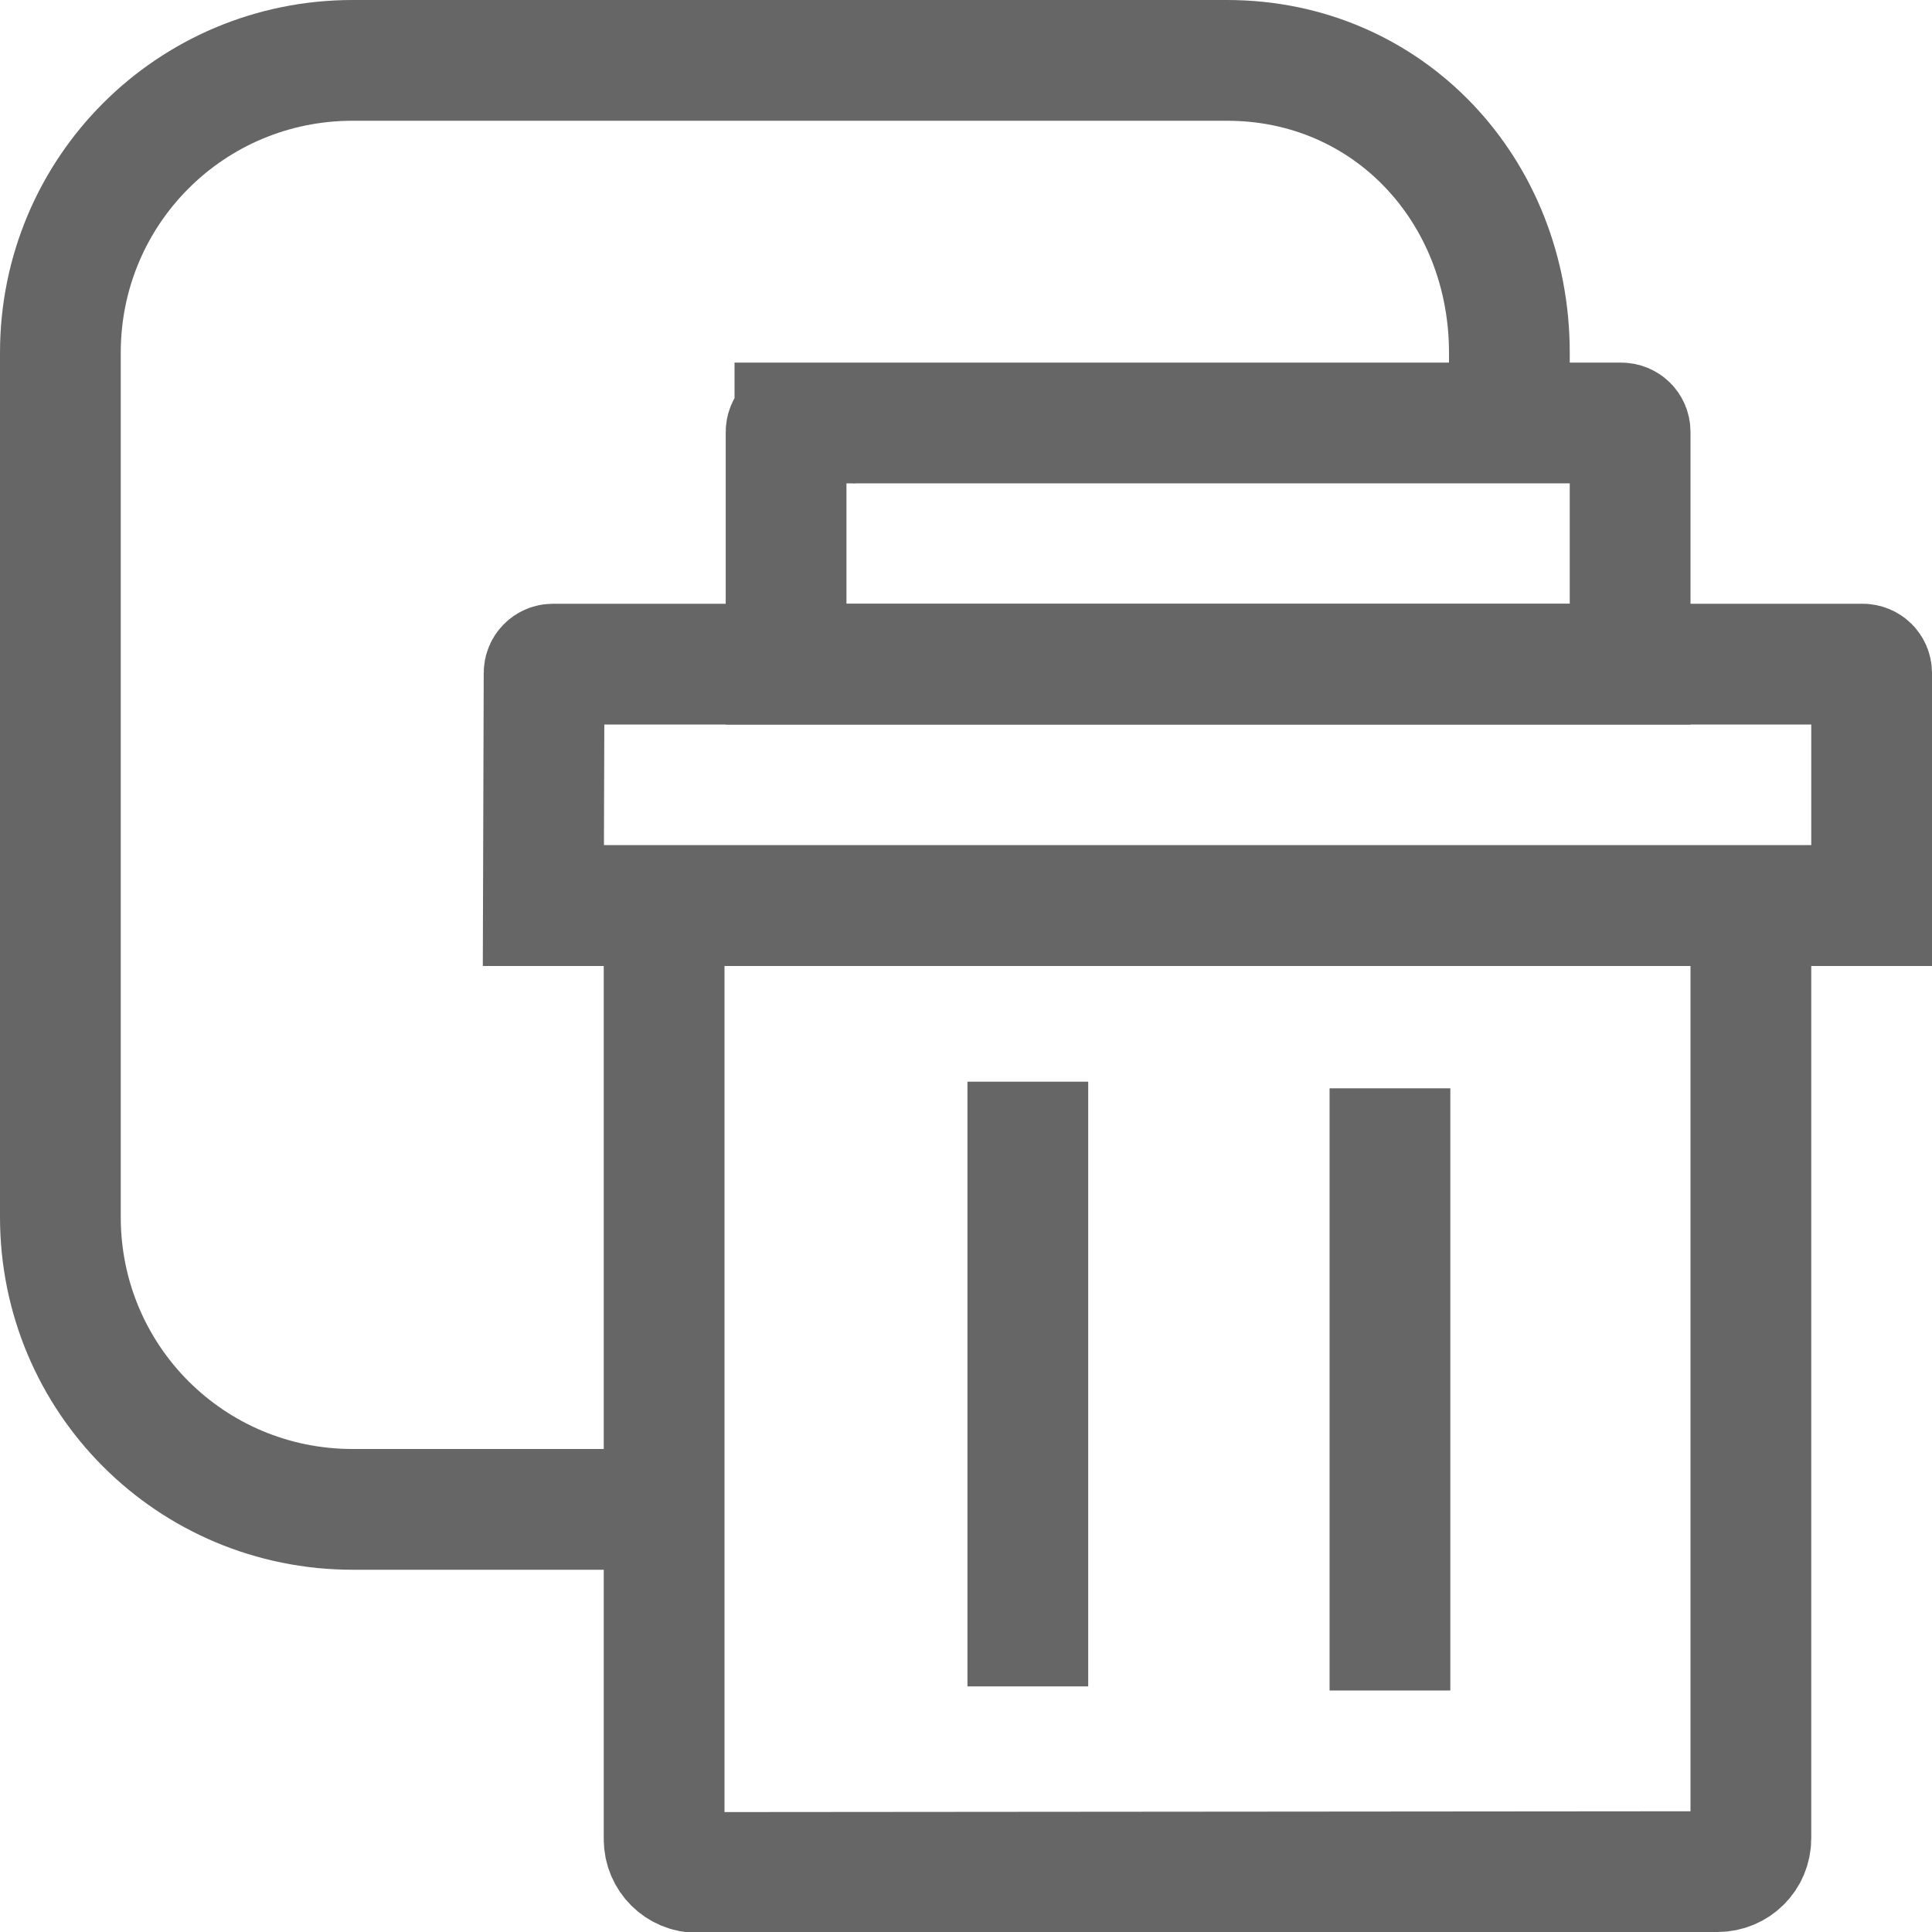
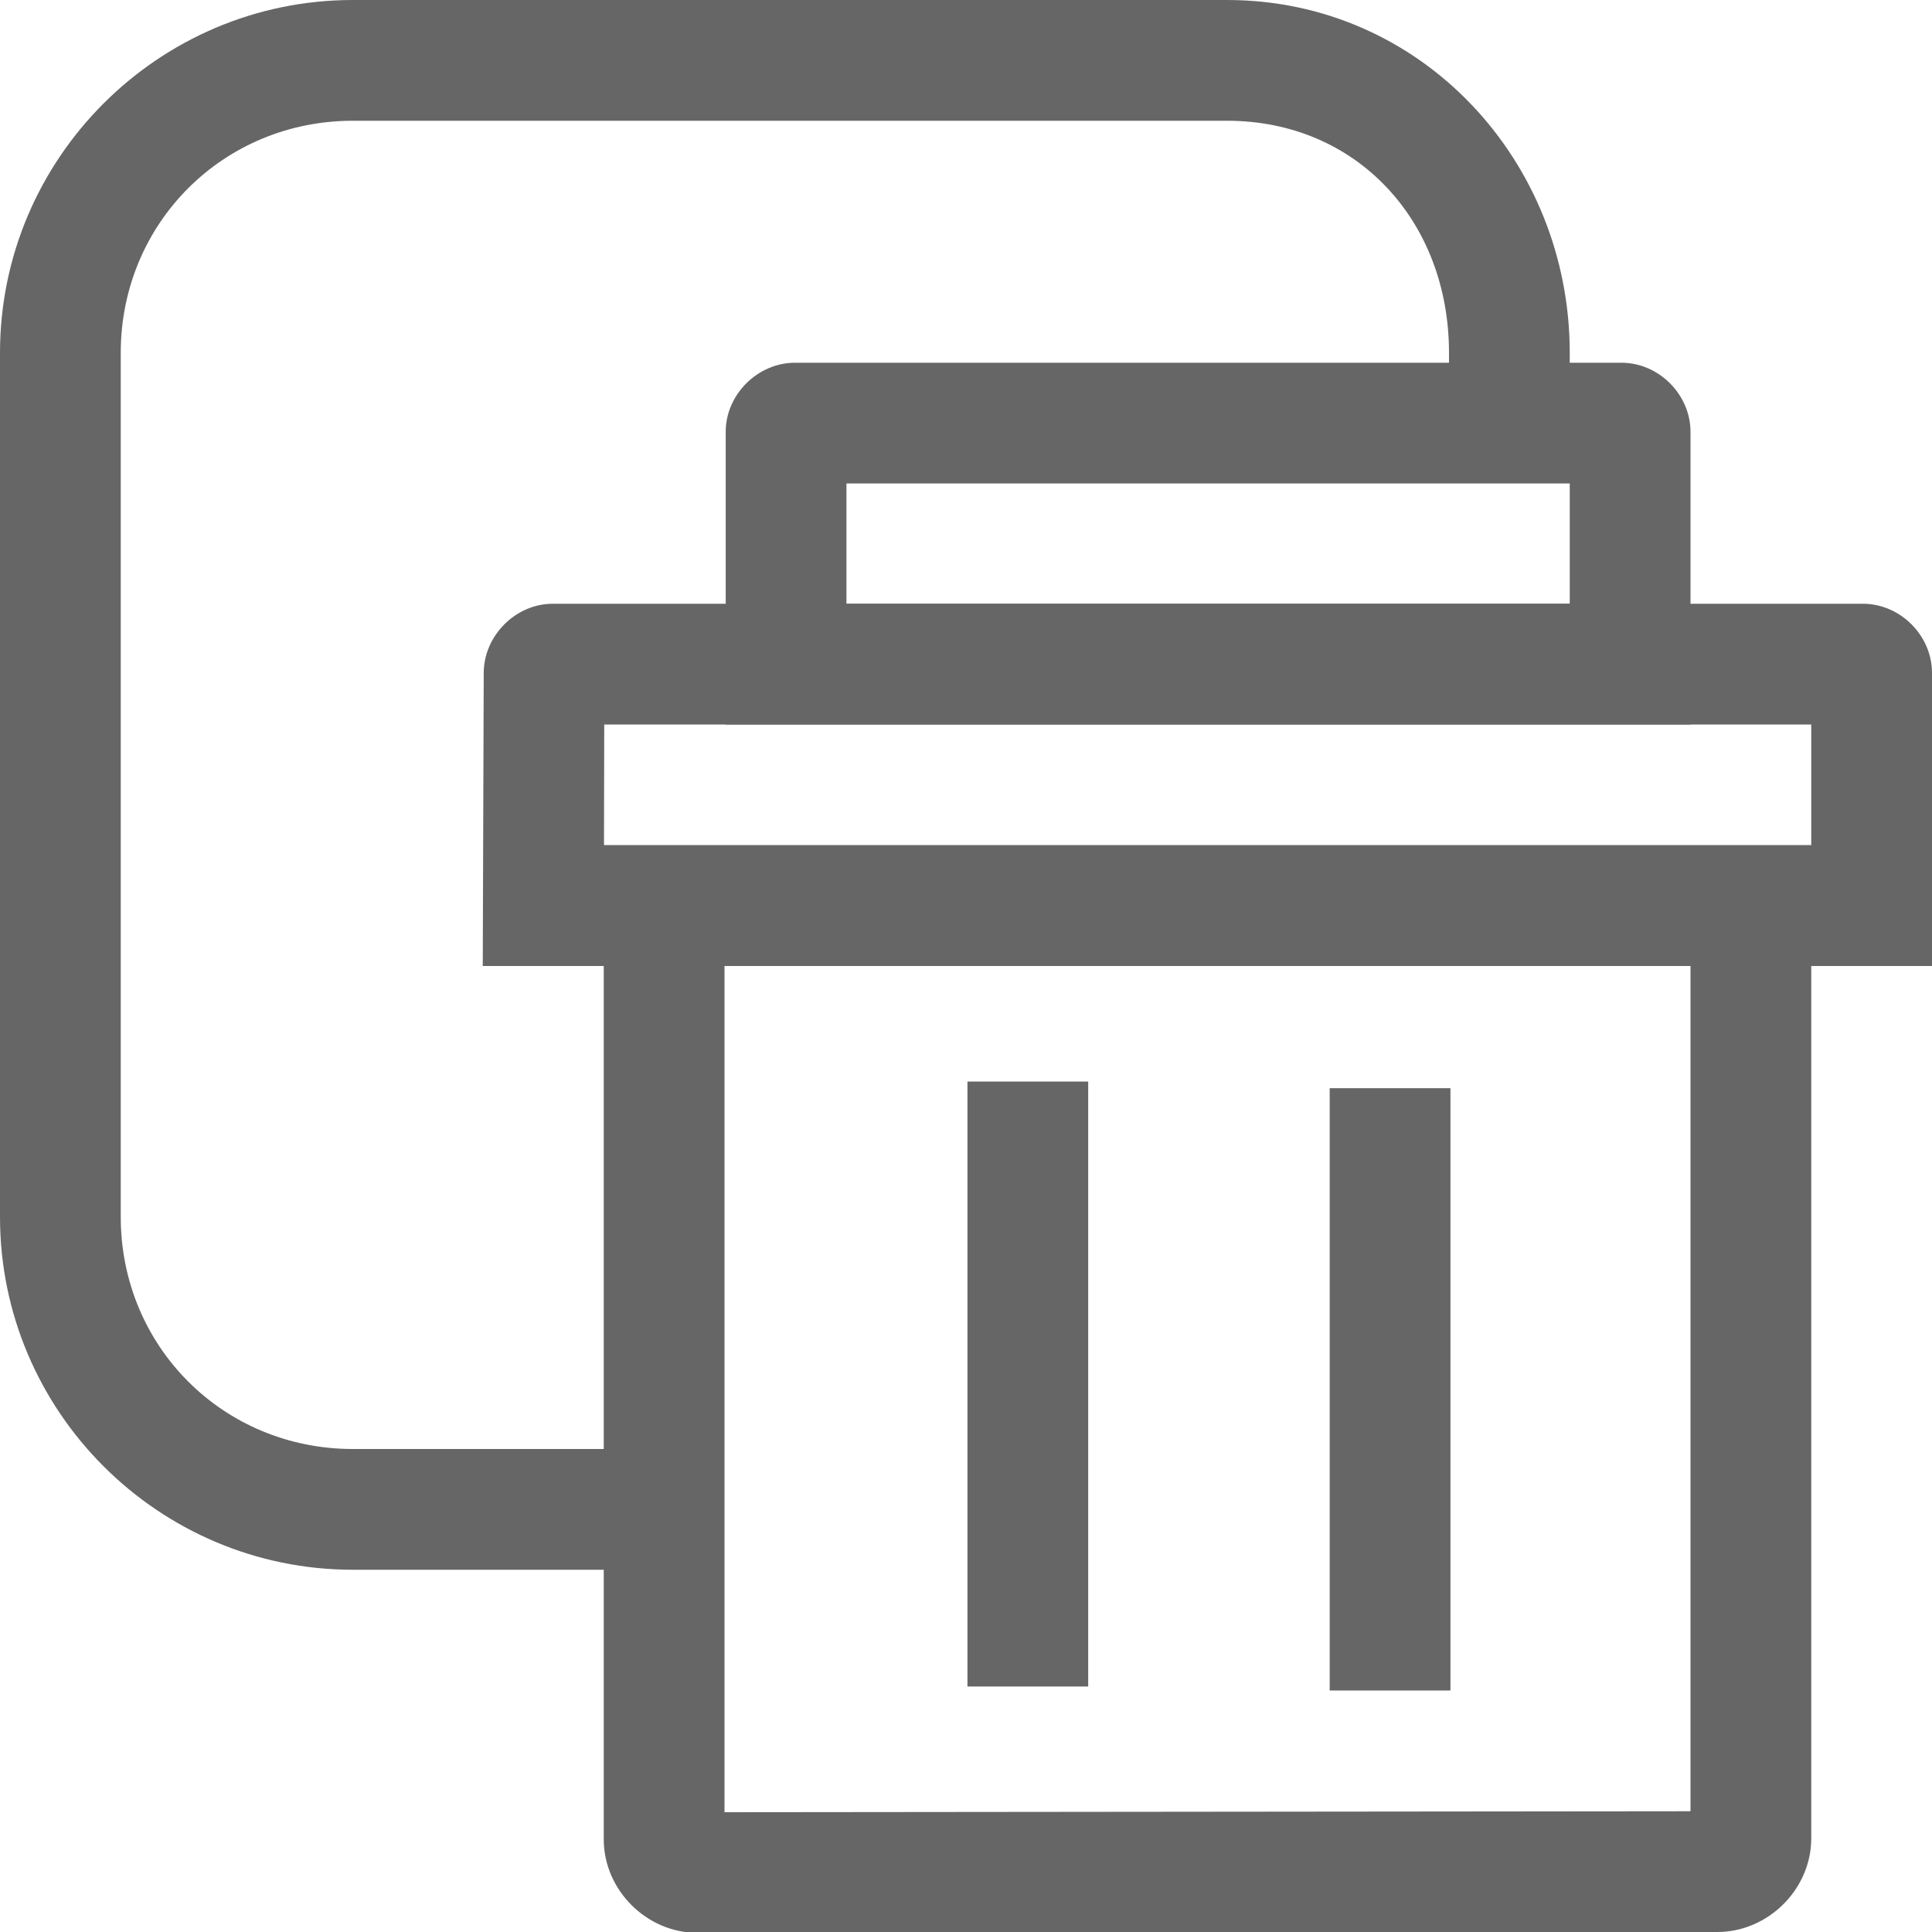
<svg xmlns="http://www.w3.org/2000/svg" id="svg6" version="1.1" width="16" height="16">
  <defs id="defs10">
    </defs>
  <g id="layer1" style="display:none">
    <rect style="fill:none;stroke:#666666;stroke-width:2;stroke-miterlimit:4;stroke-dasharray:none;stroke-opacity:1" id="rect4537" width="13" height="13" x="1" y="1" ry="2.421" />
  </g>
-   <path style="display:inline;fill:none;stroke:#666666;stroke-width:1;stroke-miterlimit:4;stroke-dasharray:none;stroke-opacity:1" d="M 5.561,12.5 H 2.921 C 1.58,12.5 0.5,11.42 0.5,10.079 l 0,-7.158 C 0.5,1.58 1.58,0.5 2.921,0.5 H 10.161 C 11.503,0.5 12.5,1.58 12.5,2.921 V 3.5" id="rect4537-3" />
-   <path style="fill:none;stroke:#666666;stroke-width:1;stroke-miterlimit:4;stroke-dasharray:none;stroke-opacity:1" d="m 5.5,7.5 v 7.732 c 0,0.153 0.124,0.276 0.277,0.275 L 14.223,15.5 C 14.376,15.5 14.5,15.378 14.5,15.225 V 7.5 Z" id="rect4571" />
-   <path style="fill:none;stroke:#666666;stroke-width:1;stroke-miterlimit:4;stroke-dasharray:none;stroke-opacity:1" d="M 4.579,5.5 H 15.427 C 15.467,5.5 15.5,5.533 15.5,5.573 V 7.5 h -11 l 0.006,-1.927 C 4.506,5.533 4.538,5.5 4.579,5.5 Z" id="rect4573" />
-   <path style="fill:none;stroke:#666666;stroke-width:1;stroke-miterlimit:4;stroke-dasharray:none;stroke-opacity:1" d="M 6.583,3.503 H 13.427 c 0.041,0 0.073,0.033 0.073,0.073 V 5.5 H 6.51 V 3.577 c 0,-0.041 0.033,-0.073 0.073,-0.073 z" id="rect4575" />
-   <path style="fill:none;stroke:#666666;stroke-width:1px;stroke-linecap:butt;stroke-linejoin:miter;stroke-opacity:1" d="M 8.512,8.958 V 13.966" id="path4583" />
-   <path style="fill:none;stroke:#666666;stroke-width:1px;stroke-linecap:butt;stroke-linejoin:miter;stroke-opacity:1" d="M 11.511,9.013 V 14" id="path4585" />
+   <path style="color:#000000;font-style:normal;font-variant:normal;font-weight:normal;font-stretch:normal;font-size:medium;line-height:normal;font-family:sans-serif;font-variant-ligatures:normal;font-variant-position:normal;font-variant-caps:normal;font-variant-numeric:normal;font-variant-alternates:normal;font-feature-settings:normal;text-indent:0;text-align:start;text-decoration:none;text-decoration-line:none;text-decoration-style:solid;text-decoration-color:#000000;letter-spacing:normal;word-spacing:normal;text-transform:none;writing-mode:lr-tb;direction:ltr;text-orientation:mixed;dominant-baseline:auto;baseline-shift:baseline;text-anchor:start;white-space:normal;shape-padding:0;clip-rule:nonzero;display:inline;overflow:visible;visibility:visible;opacity:1;isolation:auto;mix-blend-mode:normal;color-interpolation:sRGB;color-interpolation-filters:linearRGB;solid-color:#000000;solid-opacity:1;vector-effect:none;fill:#666666;fill-opacity:1;fill-rule:nonzero;stroke:none;stroke-width:1;stroke-linecap:butt;stroke-linejoin:miter;stroke-miterlimit:4;stroke-dasharray:none;stroke-dashoffset:0;stroke-opacity:1;color-rendering:auto;image-rendering:auto;shape-rendering:auto;text-rendering:auto;enable-background:accumulate" d="M 2.922,0 C 1.312,0 0,1.312 0,2.922 v 7.156 C 0,11.688 1.312,13 2.922,13 H 5.561 V 12 H 2.922 C 1.849,12 1,11.151 1,10.078 V 2.922 C 1,1.849 1.849,1 2.922,1 h 7.24 C 11.235,1 12,1.829 12,2.922 V 3.5 h 1 V 2.922 C 13,1.333 11.772,0 10.162,0 Z" id="rect4537-3" />
+   <path style="color:#000000;font-style:normal;font-variant:normal;font-weight:normal;font-stretch:normal;font-size:medium;line-height:normal;font-family:sans-serif;font-variant-ligatures:normal;font-variant-position:normal;font-variant-caps:normal;font-variant-numeric:normal;font-variant-alternates:normal;font-feature-settings:normal;text-indent:0;text-align:start;text-decoration:none;text-decoration-line:none;text-decoration-style:solid;text-decoration-color:#000000;letter-spacing:normal;word-spacing:normal;text-transform:none;writing-mode:lr-tb;direction:ltr;text-orientation:mixed;dominant-baseline:auto;baseline-shift:baseline;text-anchor:start;white-space:normal;shape-padding:0;clip-rule:nonzero;display:inline;overflow:visible;visibility:visible;opacity:1;isolation:auto;mix-blend-mode:normal;color-interpolation:sRGB;color-interpolation-filters:linearRGB;solid-color:#000000;solid-opacity:1;vector-effect:none;fill:#666666;fill-opacity:1;fill-rule:nonzero;stroke:none;stroke-width:1;stroke-linecap:butt;stroke-linejoin:miter;stroke-miterlimit:4;stroke-dasharray:none;stroke-dashoffset:0;stroke-opacity:1;color-rendering:auto;image-rendering:auto;shape-rendering:auto;text-rendering:auto;enable-background:accumulate" d="m 5,7 v 0.5 7.732 c 0,0.423 0.358,0.776 0.777,0.775 L 14.223,16 C 14.641,16 15,15.647 15,15.225 V 7 Z m 1,1 h 8 v 7 l -8,0.008 z" id="rect4571" />
+   <path style="color:#000000;font-style:normal;font-variant:normal;font-weight:normal;font-stretch:normal;font-size:medium;line-height:normal;font-family:sans-serif;font-variant-ligatures:normal;font-variant-position:normal;font-variant-caps:normal;font-variant-numeric:normal;font-variant-alternates:normal;font-feature-settings:normal;text-indent:0;text-align:start;text-decoration:none;text-decoration-line:none;text-decoration-style:solid;text-decoration-color:#000000;letter-spacing:normal;word-spacing:normal;text-transform:none;writing-mode:lr-tb;direction:ltr;text-orientation:mixed;dominant-baseline:auto;baseline-shift:baseline;text-anchor:start;white-space:normal;shape-padding:0;clip-rule:nonzero;display:inline;overflow:visible;visibility:visible;opacity:1;isolation:auto;mix-blend-mode:normal;color-interpolation:sRGB;color-interpolation-filters:linearRGB;solid-color:#000000;solid-opacity:1;vector-effect:none;fill:#666666;fill-opacity:1;fill-rule:nonzero;stroke:none;stroke-width:1;stroke-linecap:butt;stroke-linejoin:miter;stroke-miterlimit:4;stroke-dasharray:none;stroke-dashoffset:0;stroke-opacity:1;color-rendering:auto;image-rendering:auto;shape-rendering:auto;text-rendering:auto;enable-background:accumulate" d="M 4.578,5 C 4.269,5 4.007,5.265 4.006,5.572 L 3.998,8 H 16 V 5.572 C 16,5.263 15.737,5 15.428,5 Z M 5.004,6 H 15 V 7 H 5.002 Z" id="rect4573" />
+   <path style="color:#000000;font-style:normal;font-variant:normal;font-weight:normal;font-stretch:normal;font-size:medium;line-height:normal;font-family:sans-serif;font-variant-ligatures:normal;font-variant-position:normal;font-variant-caps:normal;font-variant-numeric:normal;font-variant-alternates:normal;font-feature-settings:normal;text-indent:0;text-align:start;text-decoration:none;text-decoration-line:none;text-decoration-style:solid;text-decoration-color:#000000;letter-spacing:normal;word-spacing:normal;text-transform:none;writing-mode:lr-tb;direction:ltr;text-orientation:mixed;dominant-baseline:auto;baseline-shift:baseline;text-anchor:start;white-space:normal;shape-padding:0;clip-rule:nonzero;display:inline;overflow:visible;visibility:visible;opacity:1;isolation:auto;mix-blend-mode:normal;color-interpolation:sRGB;color-interpolation-filters:linearRGB;solid-color:#000000;solid-opacity:1;vector-effect:none;fill:#666666;fill-opacity:1;fill-rule:nonzero;stroke:none;stroke-width:1;stroke-linecap:butt;stroke-linejoin:miter;stroke-miterlimit:4;stroke-dasharray:none;stroke-dashoffset:0;stroke-opacity:1;color-rendering:auto;image-rendering:auto;shape-rendering:auto;text-rendering:auto;enable-background:accumulate" d="M 6.584,3.004 C 6.275,3.004 6.01,3.267 6.01,3.576 V 6 H 14 V 3.576 C 14,3.267 13.737,3.004 13.428,3.004 Z m 0.426,1 H 13 V 5 H 7.01 Z" id="rect4575" />
+   <path style="color:#000000;font-style:normal;font-variant:normal;font-weight:normal;font-stretch:normal;font-size:medium;line-height:normal;font-family:sans-serif;font-variant-ligatures:normal;font-variant-position:normal;font-variant-caps:normal;font-variant-numeric:normal;font-variant-alternates:normal;font-feature-settings:normal;text-indent:0;text-align:start;text-decoration:none;text-decoration-line:none;text-decoration-style:solid;text-decoration-color:#000000;letter-spacing:normal;word-spacing:normal;text-transform:none;writing-mode:lr-tb;direction:ltr;text-orientation:mixed;dominant-baseline:auto;baseline-shift:baseline;text-anchor:start;white-space:normal;shape-padding:0;clip-rule:nonzero;display:inline;overflow:visible;visibility:visible;opacity:1;isolation:auto;mix-blend-mode:normal;color-interpolation:sRGB;color-interpolation-filters:linearRGB;solid-color:#000000;solid-opacity:1;vector-effect:none;fill:#666666;fill-opacity:1;fill-rule:nonzero;stroke:none;stroke-width:1px;stroke-linecap:butt;stroke-linejoin:miter;stroke-miterlimit:4;stroke-dasharray:none;stroke-dashoffset:0;stroke-opacity:1;color-rendering:auto;image-rendering:auto;shape-rendering:auto;text-rendering:auto;enable-background:accumulate" d="m 8.012,8.957 v 5.01 h 1 V 8.957 Z" id="path4583" />
+   <path style="color:#000000;font-style:normal;font-variant:normal;font-weight:normal;font-stretch:normal;font-size:medium;line-height:normal;font-family:sans-serif;font-variant-ligatures:normal;font-variant-position:normal;font-variant-caps:normal;font-variant-numeric:normal;font-variant-alternates:normal;font-feature-settings:normal;text-indent:0;text-align:start;text-decoration:none;text-decoration-line:none;text-decoration-style:solid;text-decoration-color:#000000;letter-spacing:normal;word-spacing:normal;text-transform:none;writing-mode:lr-tb;direction:ltr;text-orientation:mixed;dominant-baseline:auto;baseline-shift:baseline;text-anchor:start;white-space:normal;shape-padding:0;clip-rule:nonzero;display:inline;overflow:visible;visibility:visible;opacity:1;isolation:auto;mix-blend-mode:normal;color-interpolation:sRGB;color-interpolation-filters:linearRGB;solid-color:#000000;solid-opacity:1;vector-effect:none;fill:#666666;fill-opacity:1;fill-rule:nonzero;stroke:none;stroke-width:1px;stroke-linecap:butt;stroke-linejoin:miter;stroke-miterlimit:4;stroke-dasharray:none;stroke-dashoffset:0;stroke-opacity:1;color-rendering:auto;image-rendering:auto;shape-rendering:auto;text-rendering:auto;enable-background:accumulate" d="M 11.012,9.012 V 14 h 1 V 9.012 Z" id="path4585" />
</svg>
